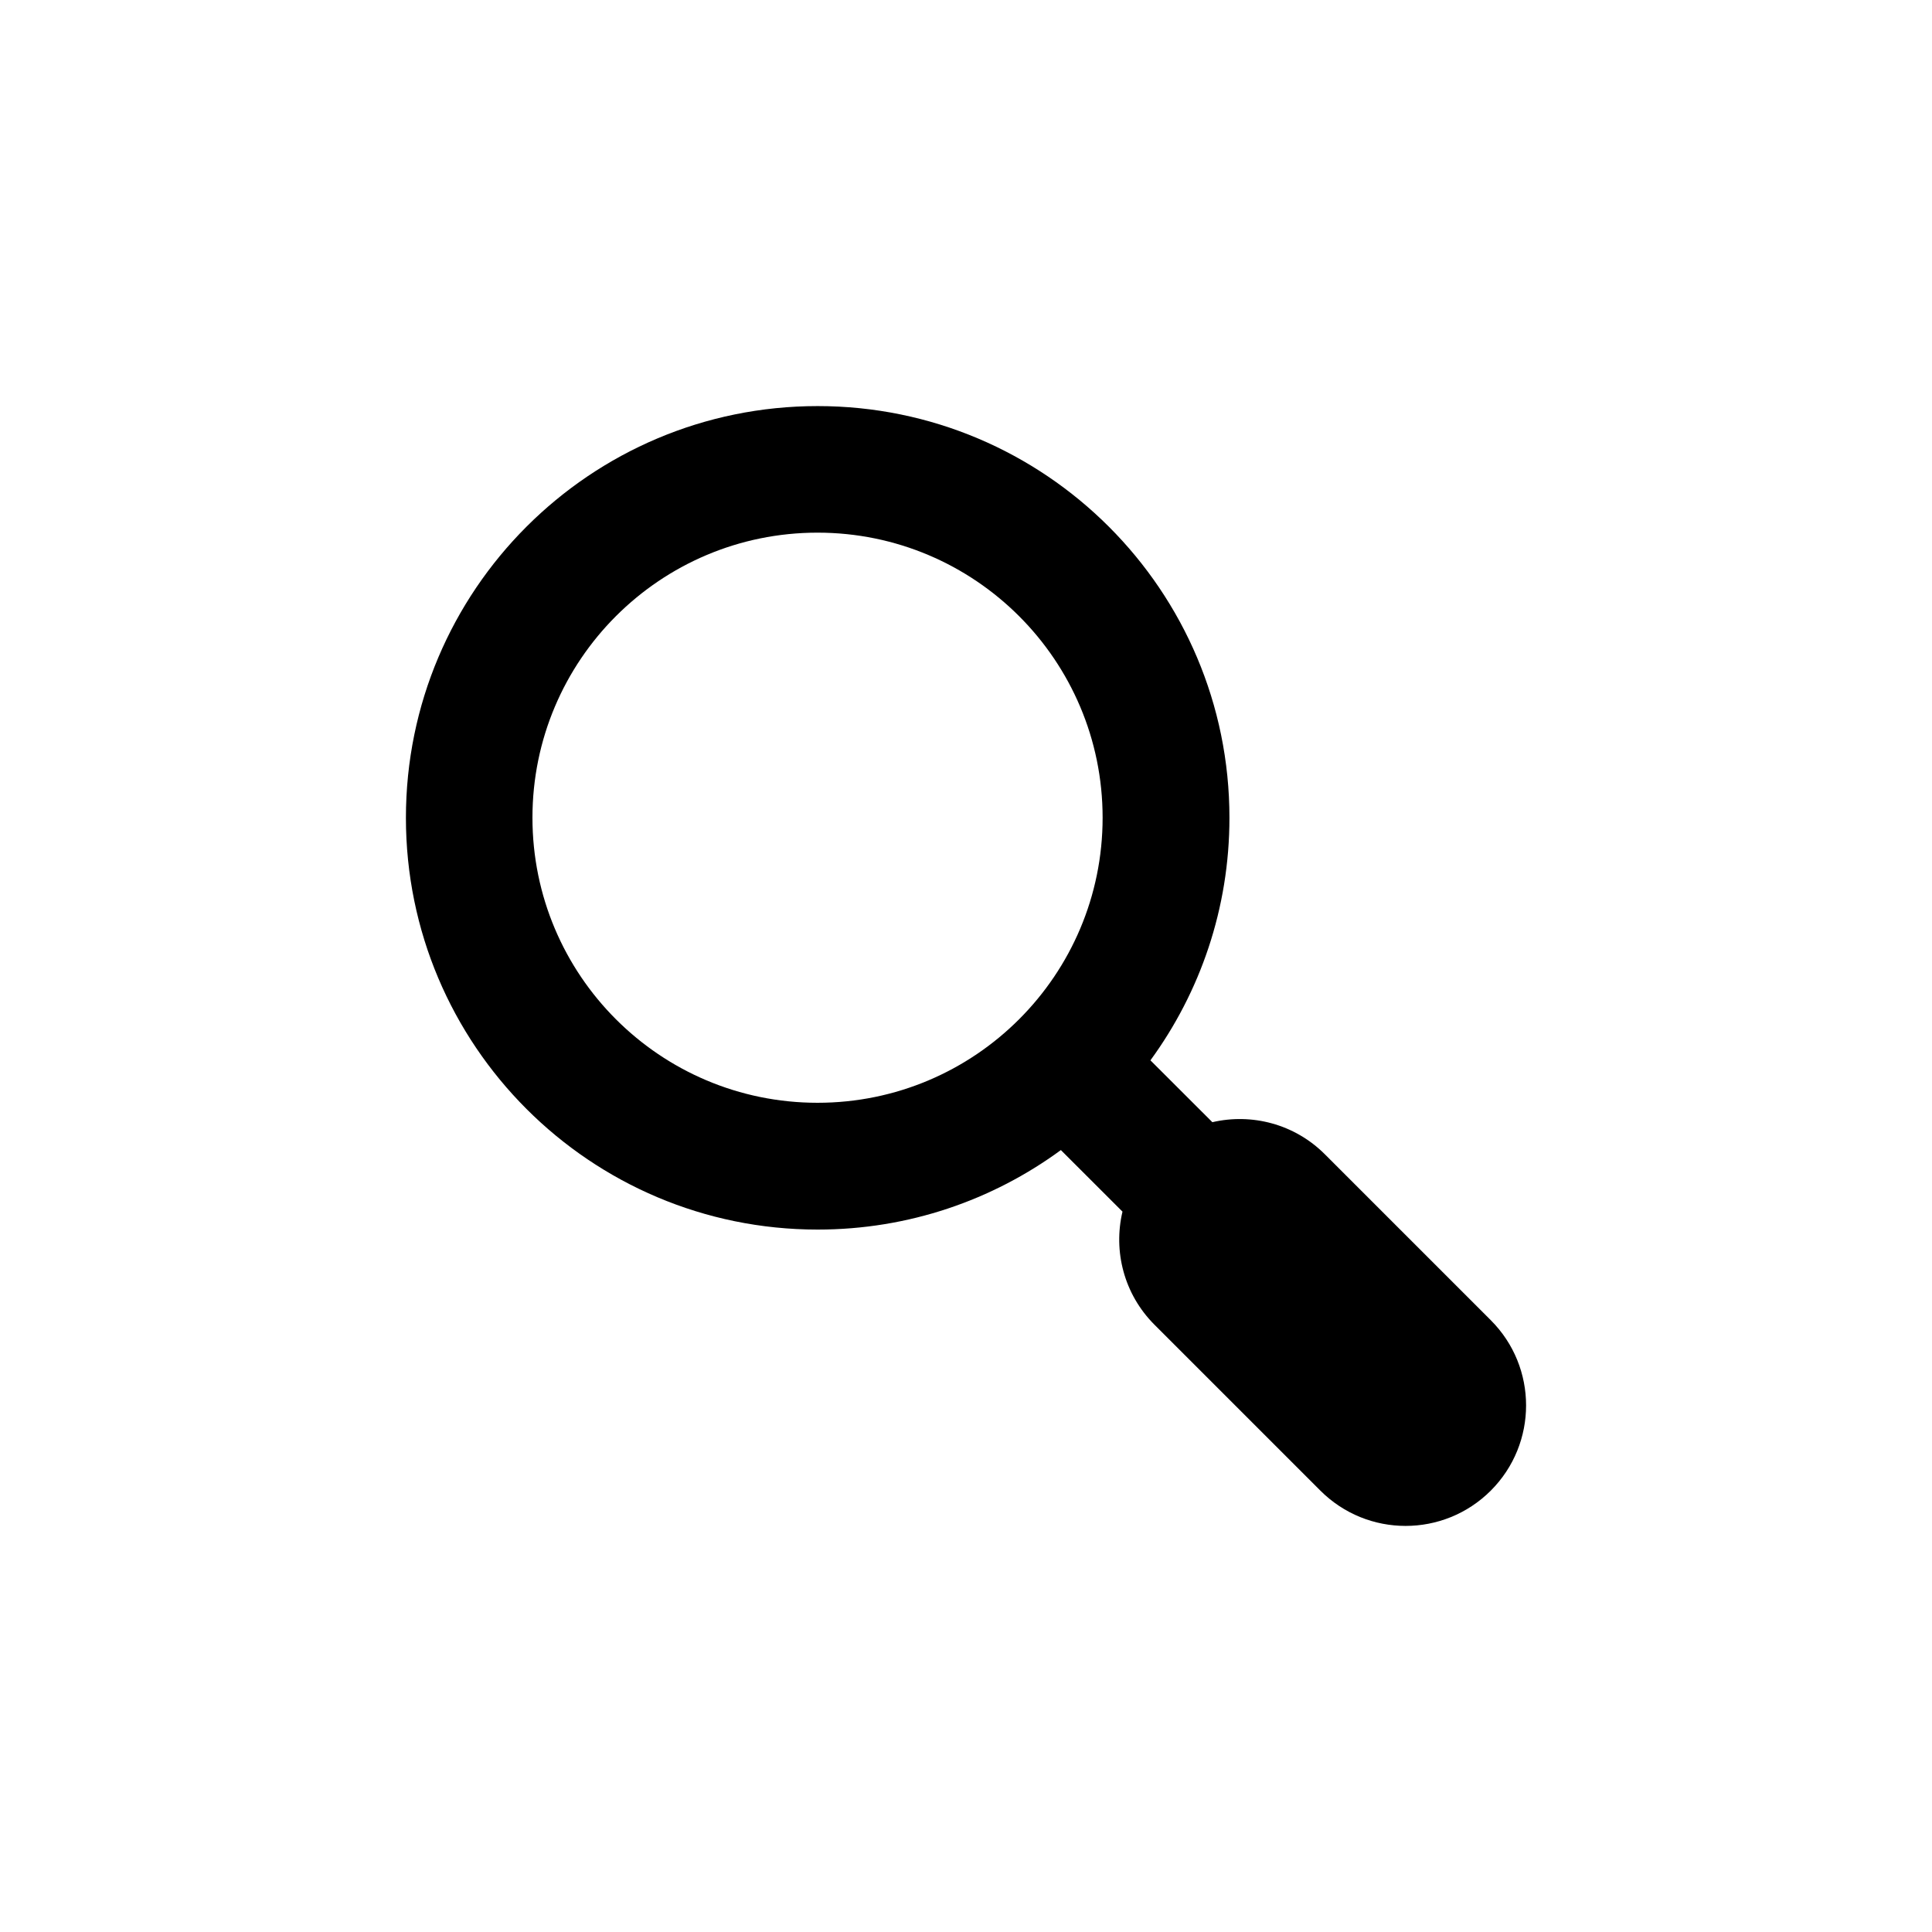
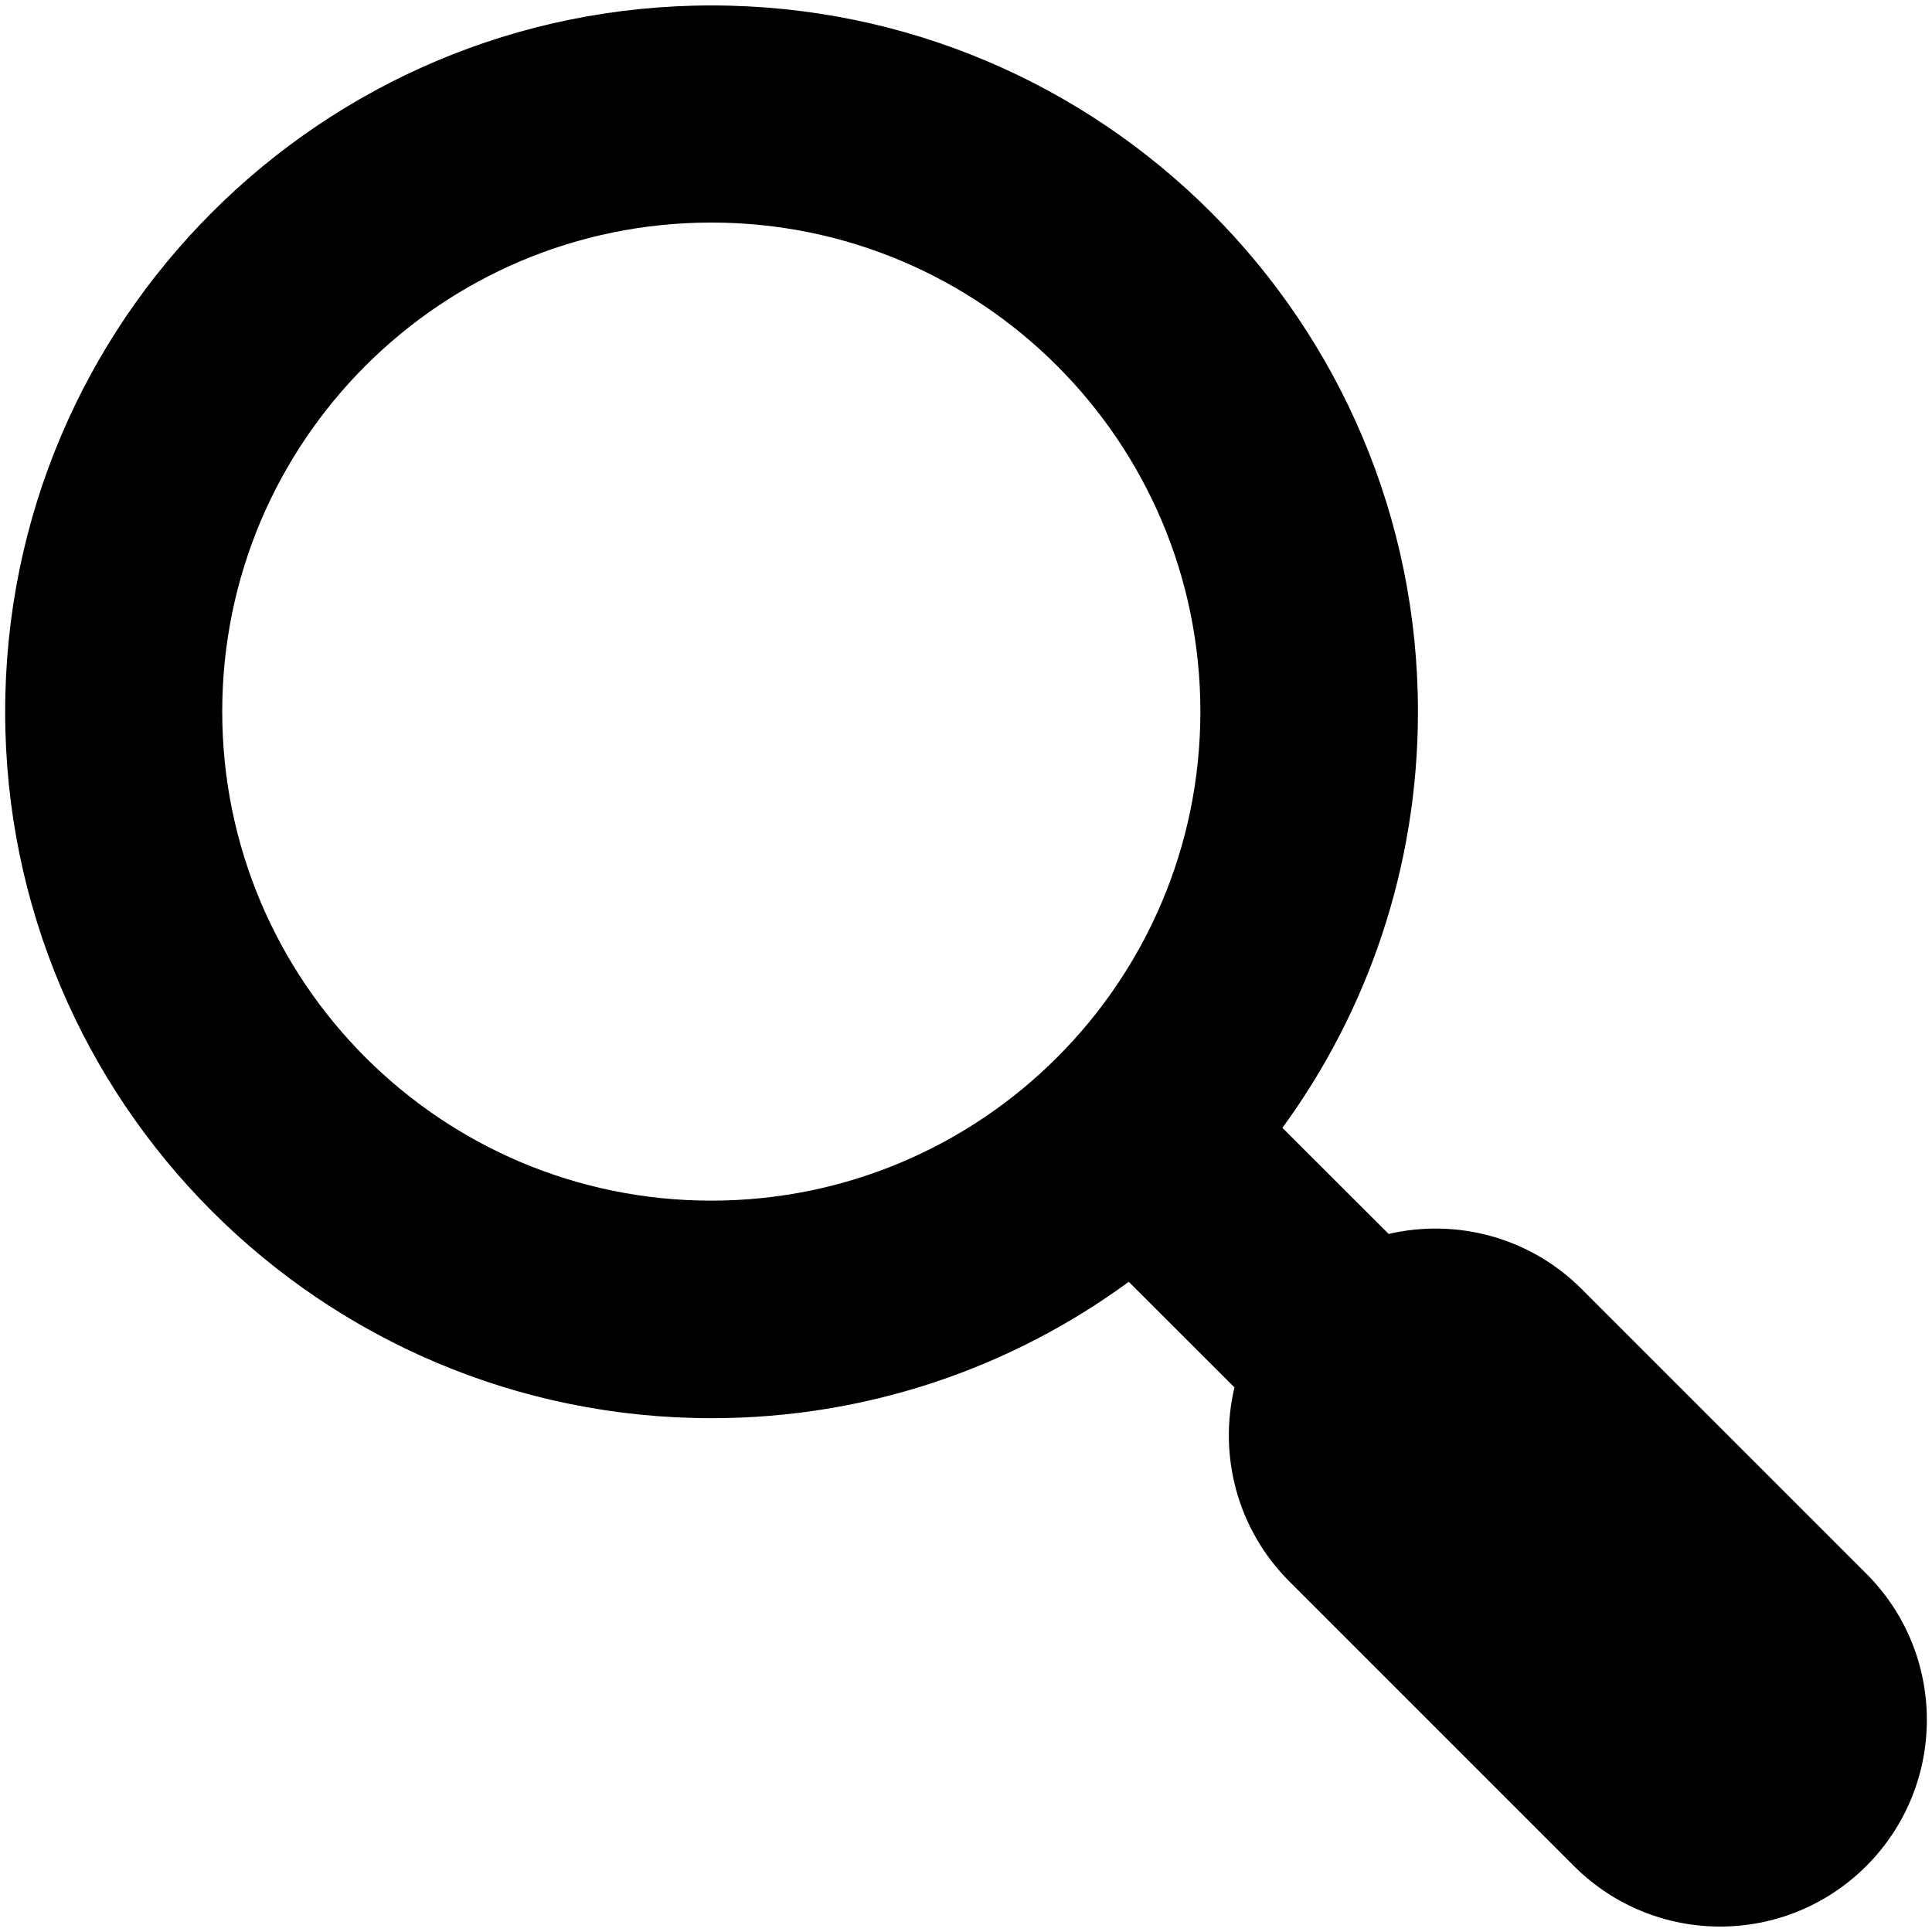
- <svg xmlns="http://www.w3.org/2000/svg" version="1.1" x="0px" y="0px" width="480px" height="480px" viewBox="0 0 480 480" style="enable-background:new 0 0 480 480;" xml:space="preserve">
-   <path d="M370.38,327.999l-41.203-41.203c-7.585-7.595-18.232-10.255-27.97-7.992l-15.386-15.367    c12.34-16.901,19.63-37.726,19.63-60.257c0.007-56.492-45.805-102.289-102.305-102.289S100.849,146.688,100.849,203.18    c0,56.508,45.798,102.305,102.298,102.305c22.603,0,43.492-7.338,60.425-19.753l15.307,15.296    c-2.32,9.772,0.328,20.479,7.955,28.104l41.211,41.211c11.703,11.688,30.633,11.688,42.336,0    C382.075,358.641,382.075,339.688,370.38,327.999z M203.114,273.983c-39.117,0-70.828-31.703-70.828-70.828    c0-39.117,31.711-70.82,70.828-70.82c39.102,0,70.828,31.72,70.828,70.82C273.943,242.272,242.216,273.983,203.114,273.983z" />
+ <svg xmlns="http://www.w3.org/2000/svg" version="1.1" width="1024" height="1024" viewBox="0 0 1024 1024">
+   <g>
+ </g>
+   <path d="M989.166 834.061l-150.792-150.792c-27.761-27.799-66.729-37.53-102.363-29.251l-56.309-56.242c45.161-61.854 71.84-138.070 71.84-220.53 0.015-206.748-167.639-374.36-374.42-374.36s-374.388 167.609-374.388 374.36c0 206.81 167.611 374.42 374.39 374.42 82.723 0 159.172-26.855 221.146-72.29l56.022 55.985c-8.489 35.766 1.199 74.949 29.114 102.854l150.824 150.824c42.829 42.773 112.111 42.773 154.942 0 42.798-42.827 42.798-112.191-0.002-154.972zM377.006 636.37c-143.161 0-259.218-116.029-259.218-259.218 0-143.161 116.055-259.192 259.218-259.192 143.108 0 259.218 116.088 259.218 259.192 0.002 143.161-116.11 259.218-259.218 259.218z" />
</svg>
